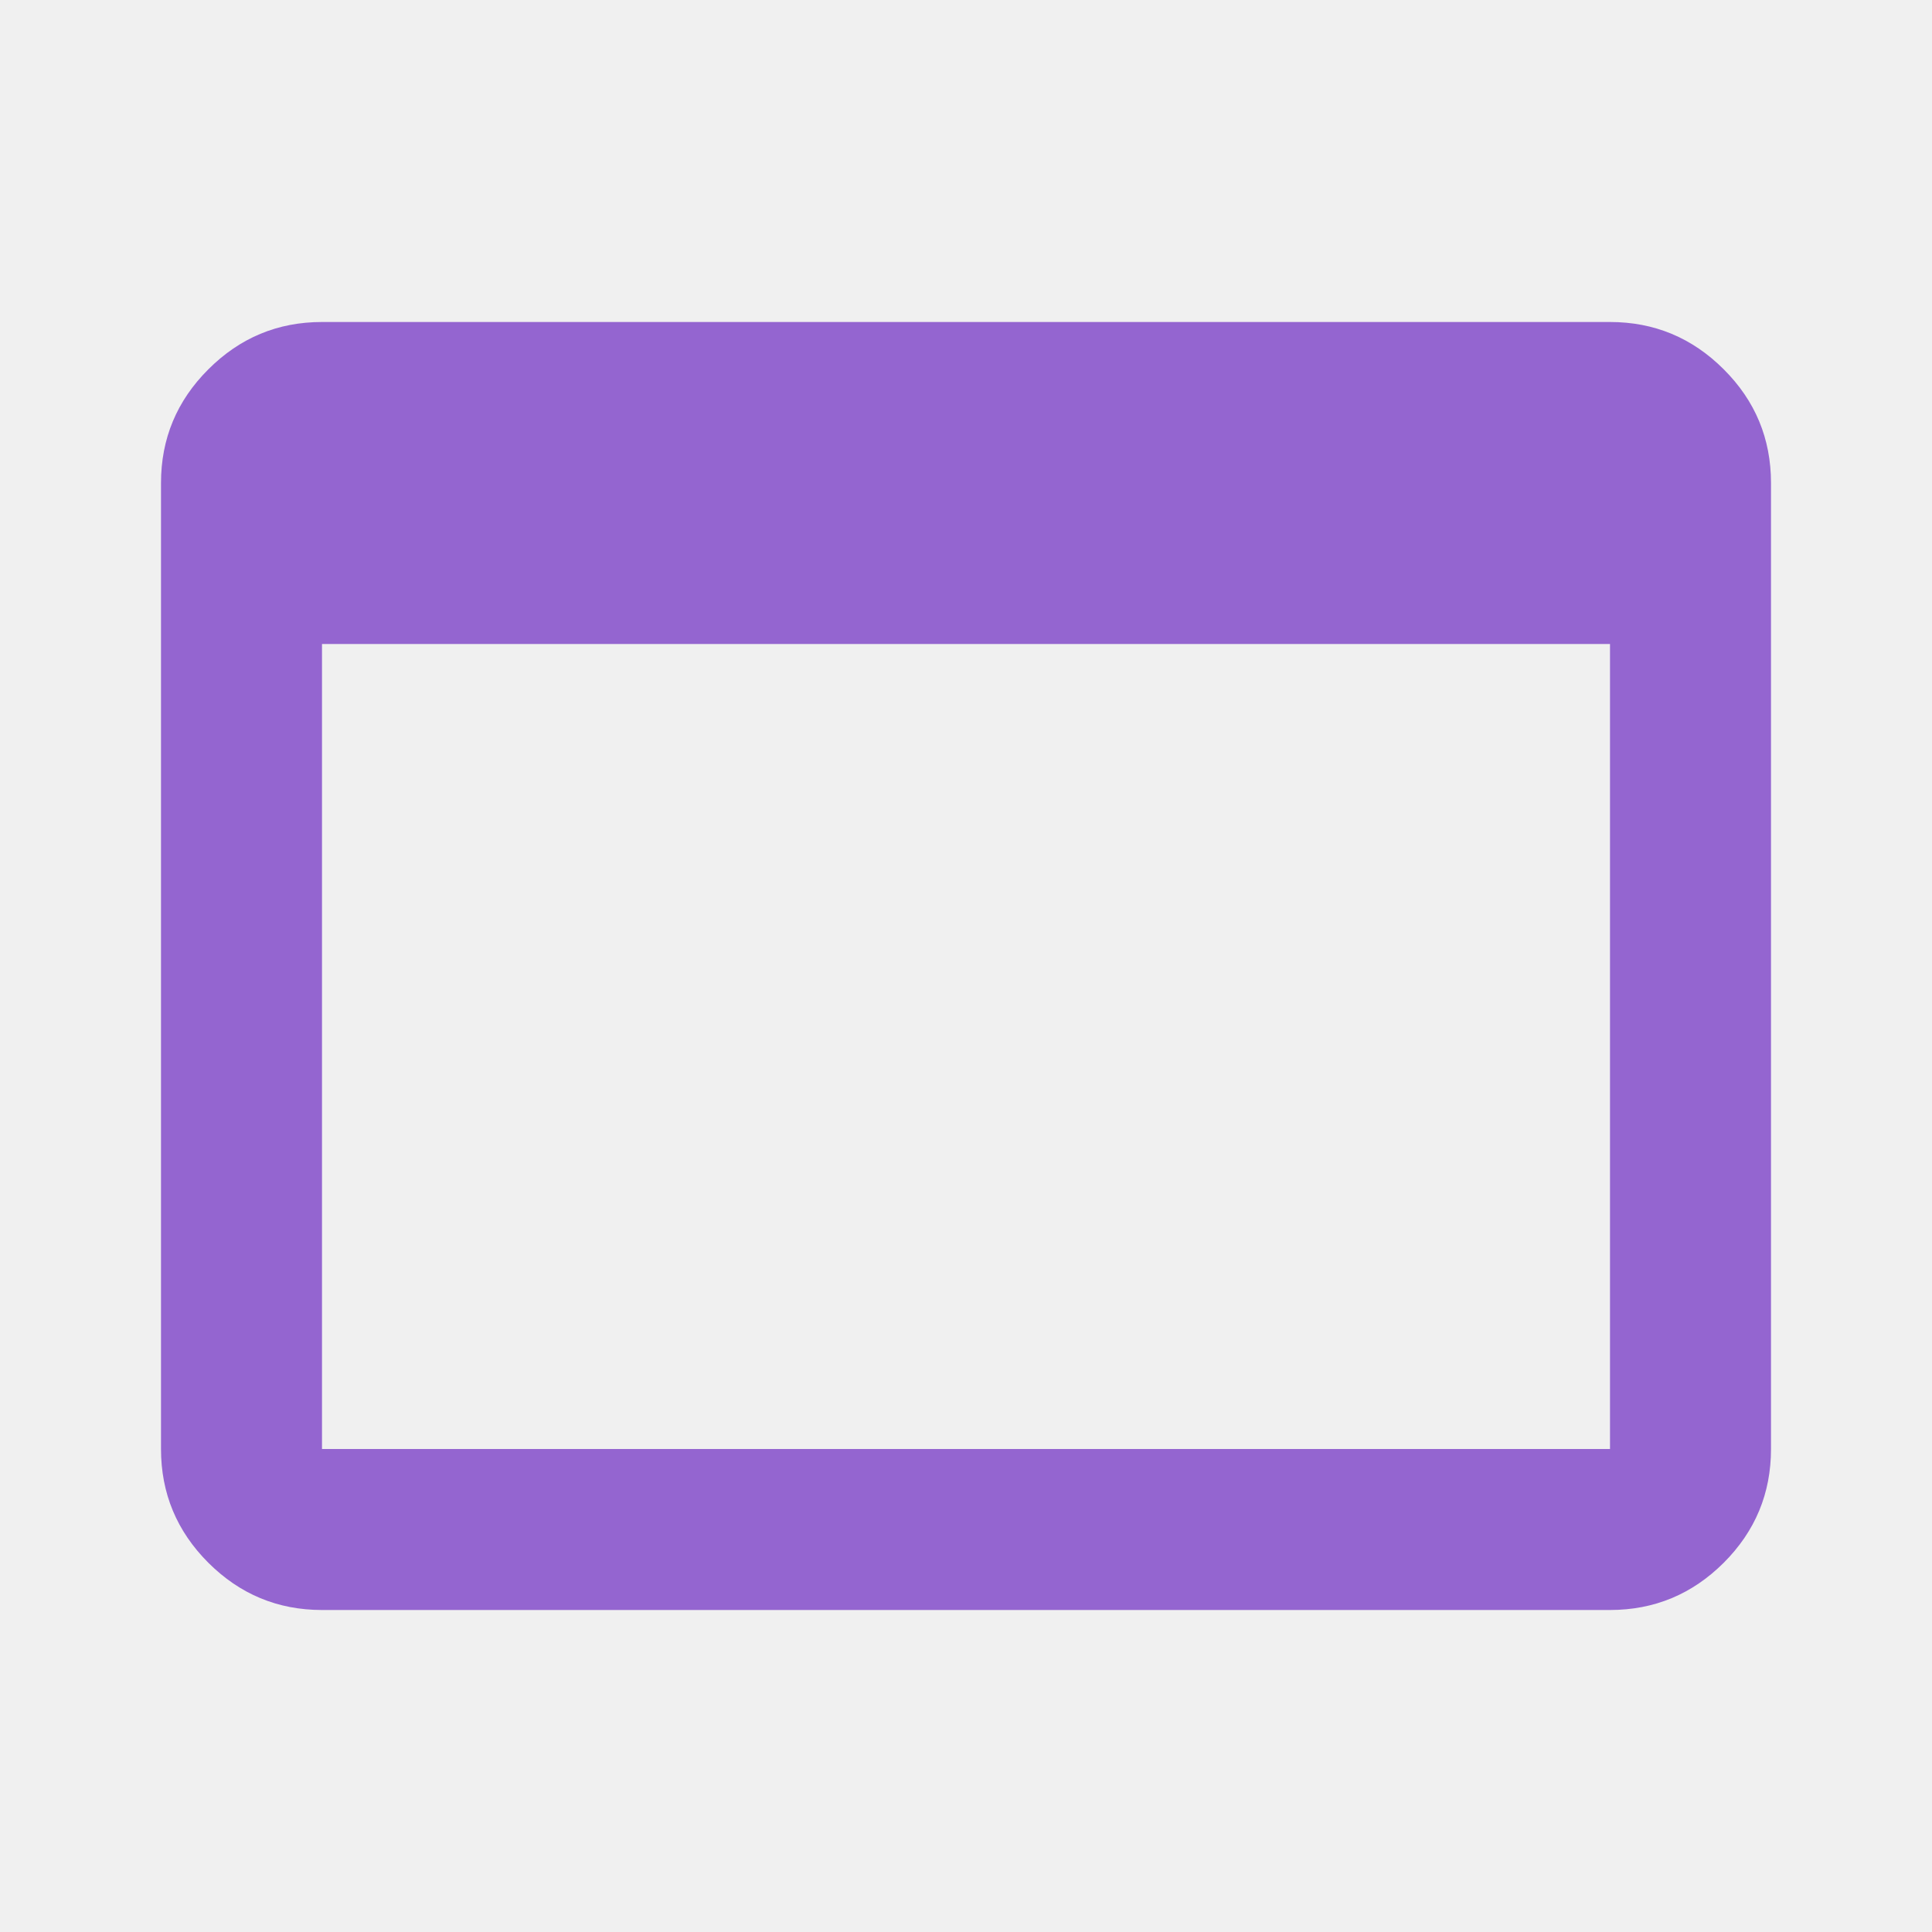
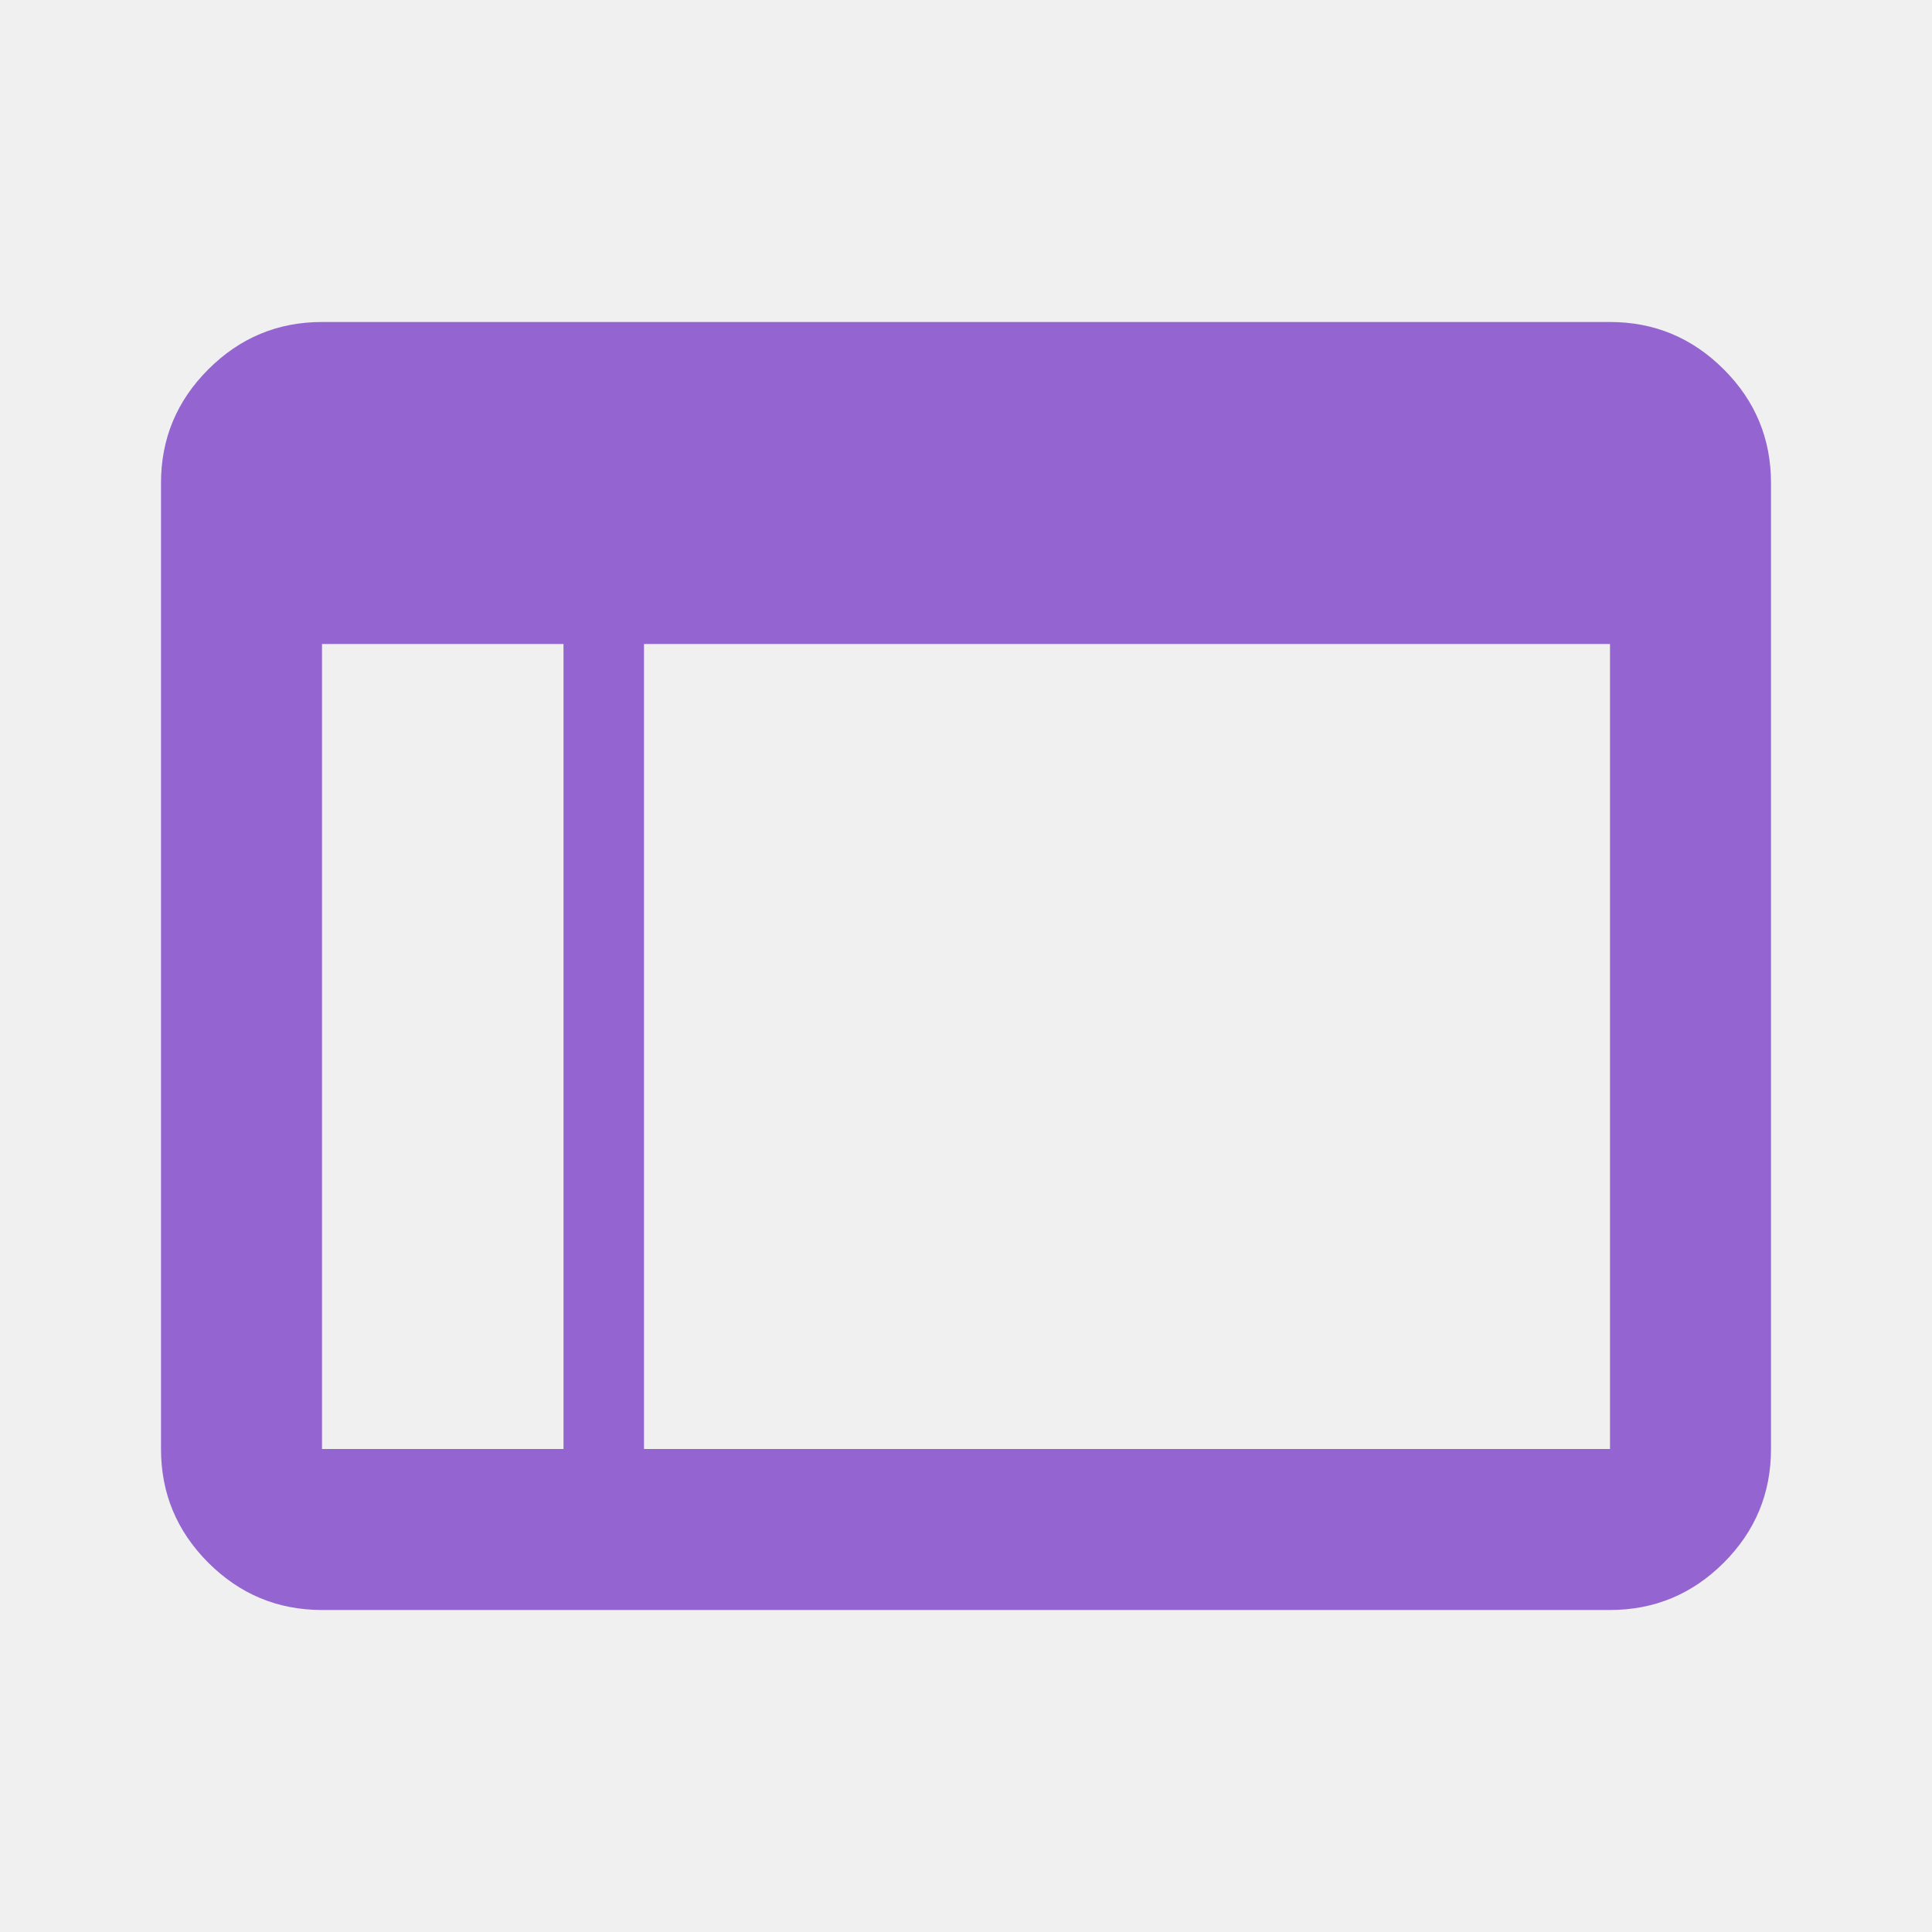
<svg xmlns="http://www.w3.org/2000/svg" width="24" height="24" viewBox="0 0 24 24" fill="none">
-   <g clip-path="url(#clip0_6_388)">
-     <path d="M4 20C3.45 20 2.98 19.804 2.588 19.413C2.196 19.021 2 18.55 2 18V6C2 5.45 2.196 4.979 2.588 4.588C2.98 4.196 3.45 4 4 4H20C20.55 4 21.021 4.196 21.413 4.588C21.805 4.979 22 5.45 22 6V18C22 18.55 21.805 19.021 21.413 19.413C21.021 19.804 20.55 20 20 20H4ZM4 18H20V8H4V18Z" fill="#9465D0" />
-   </g>
-   <defs>
-     <clipPath id="clip0_6_388">
-       <rect width="24" height="24" fill="white" transform="translate(0.000244141)" />
-     </clipPath>
-   </defs>
+   <path d="M4 20C3.45 20 2.98 19.804 2.588 19.413C2.196 19.021 2 18.55 2 18V6C2 5.45 2.196 4.979 2.588 4.588C2.98 4.196 3.45 4 4 4H20C20.55 4 21.021 4.196 21.413 4.588C21.805 4.979 22 5.45 22 6V18C22 18.55 21.805 19.021 21.413 19.413C21.021 19.804 20.55 20 20 20H4ZM4 18H7L8 8V18H20V8H8L7 18V8H4V18Z" fill="#9465D0" />
</svg>
